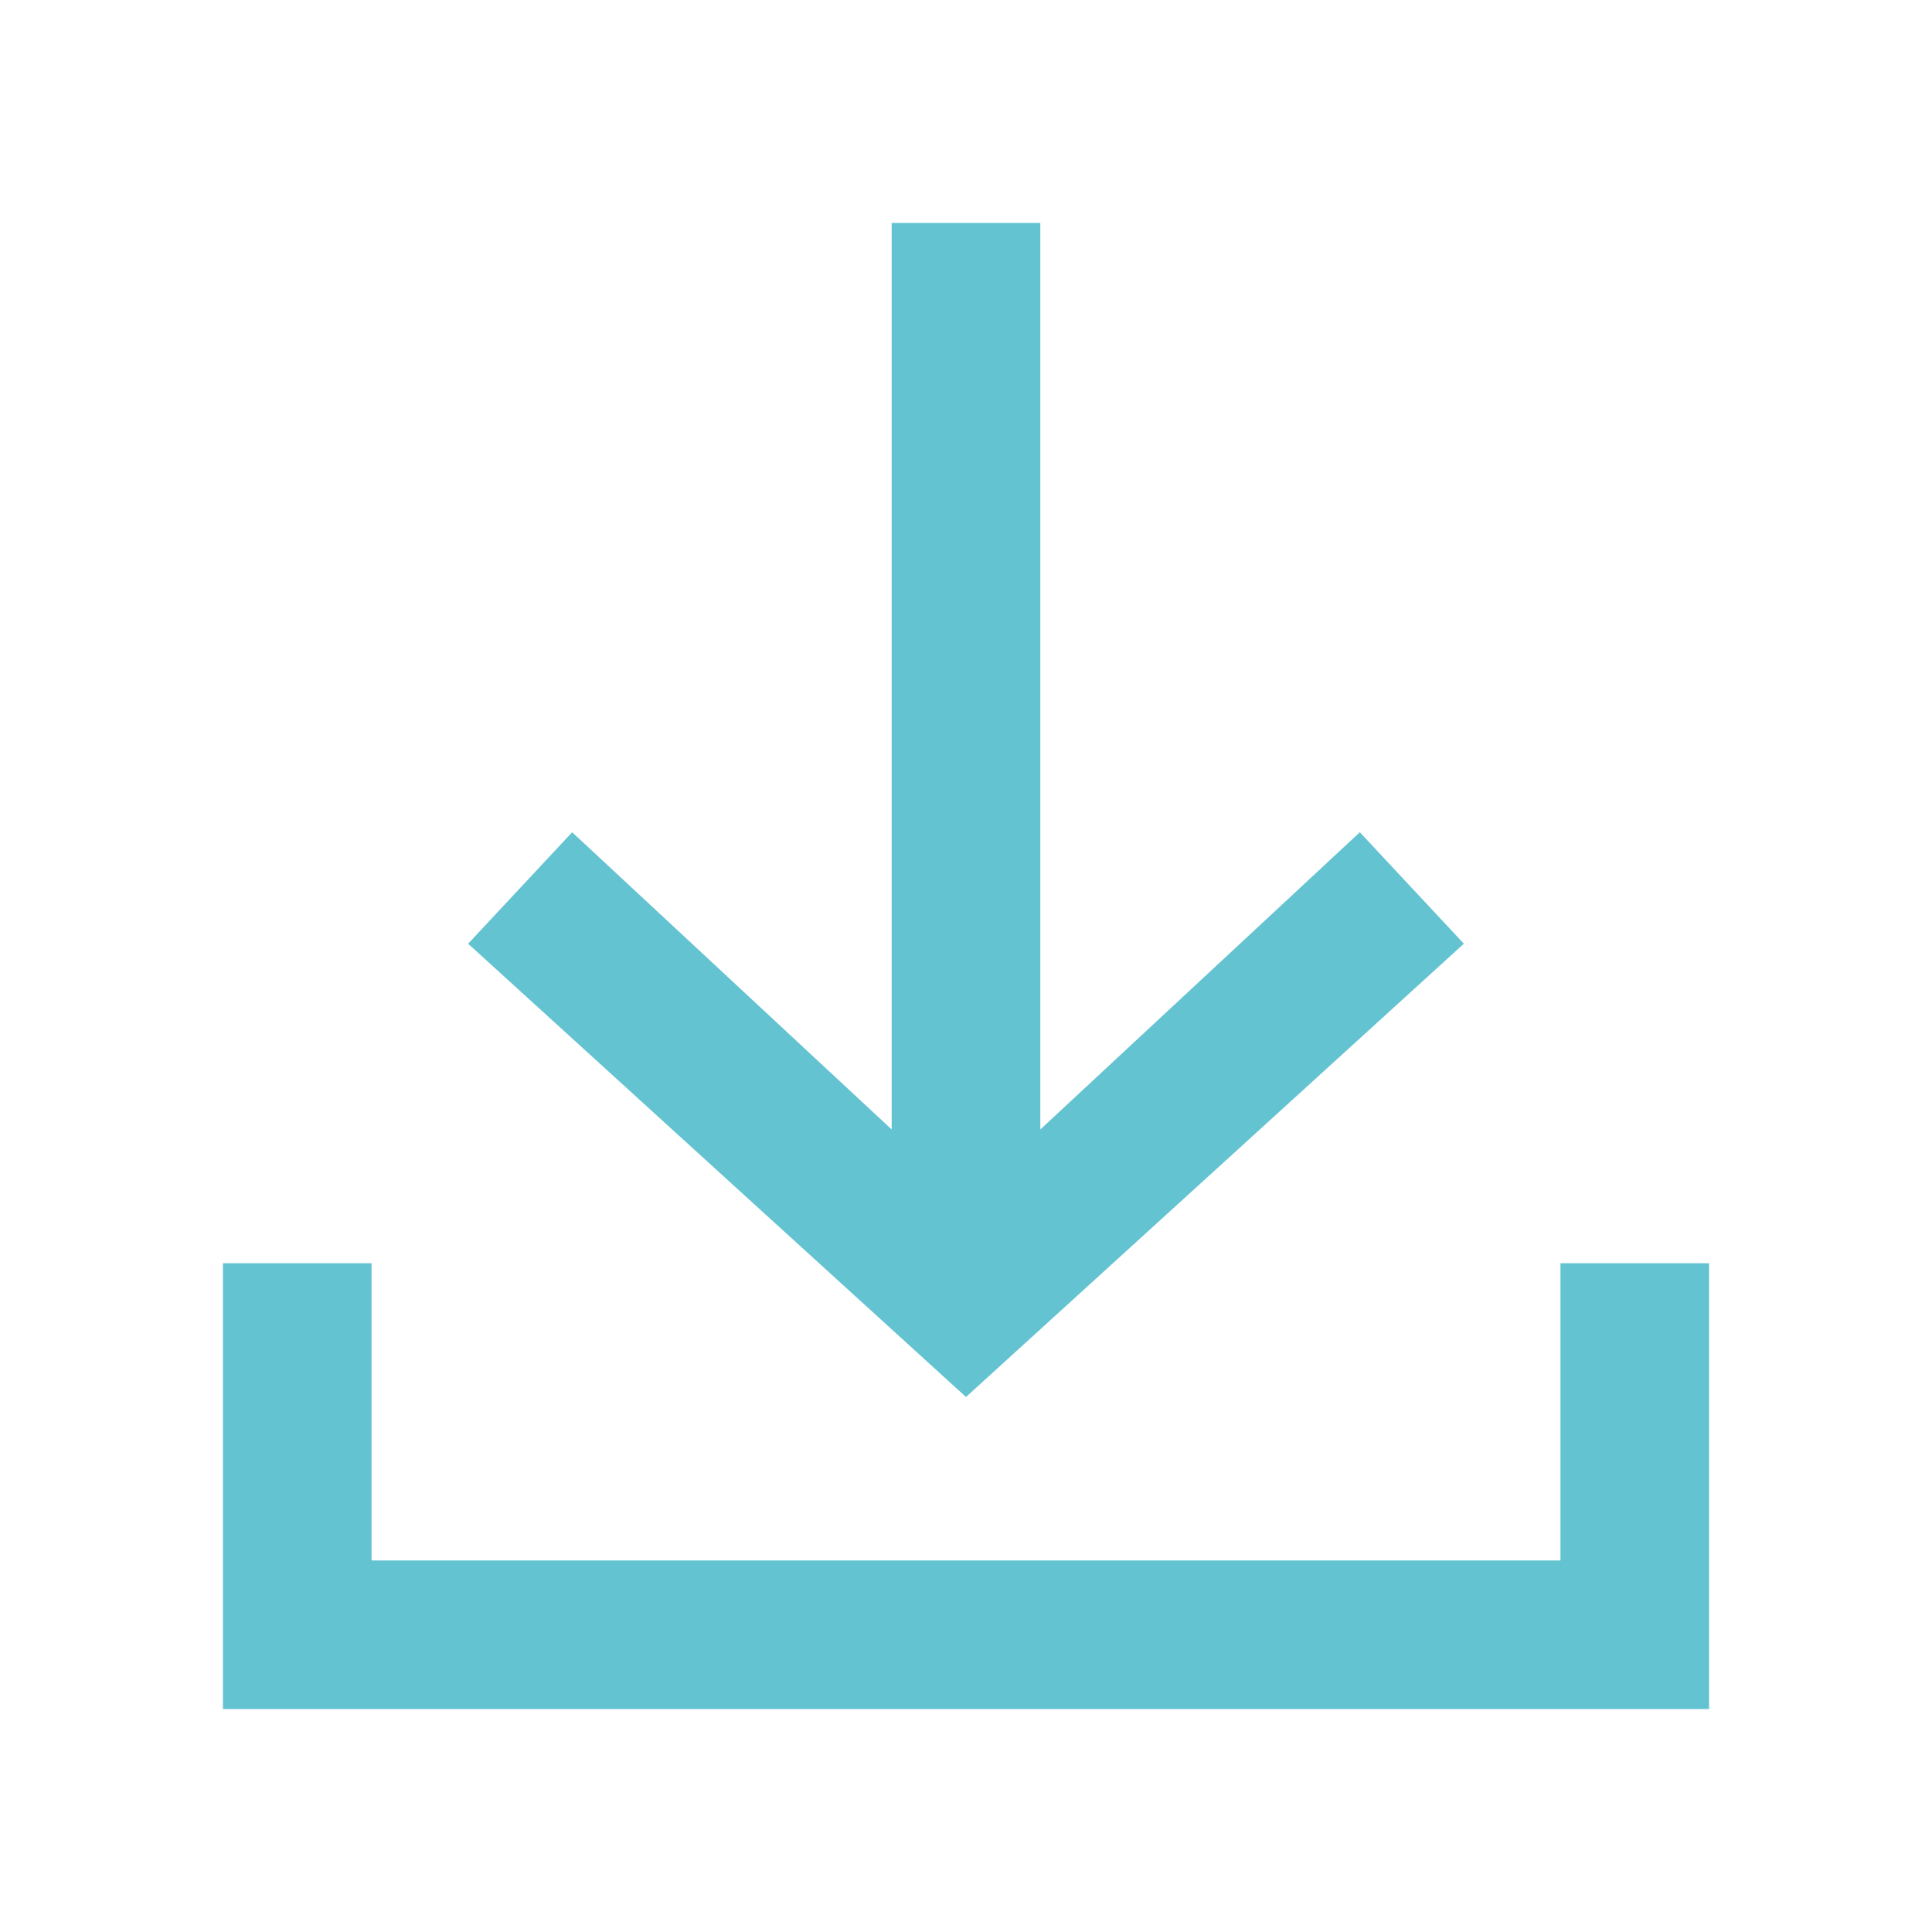
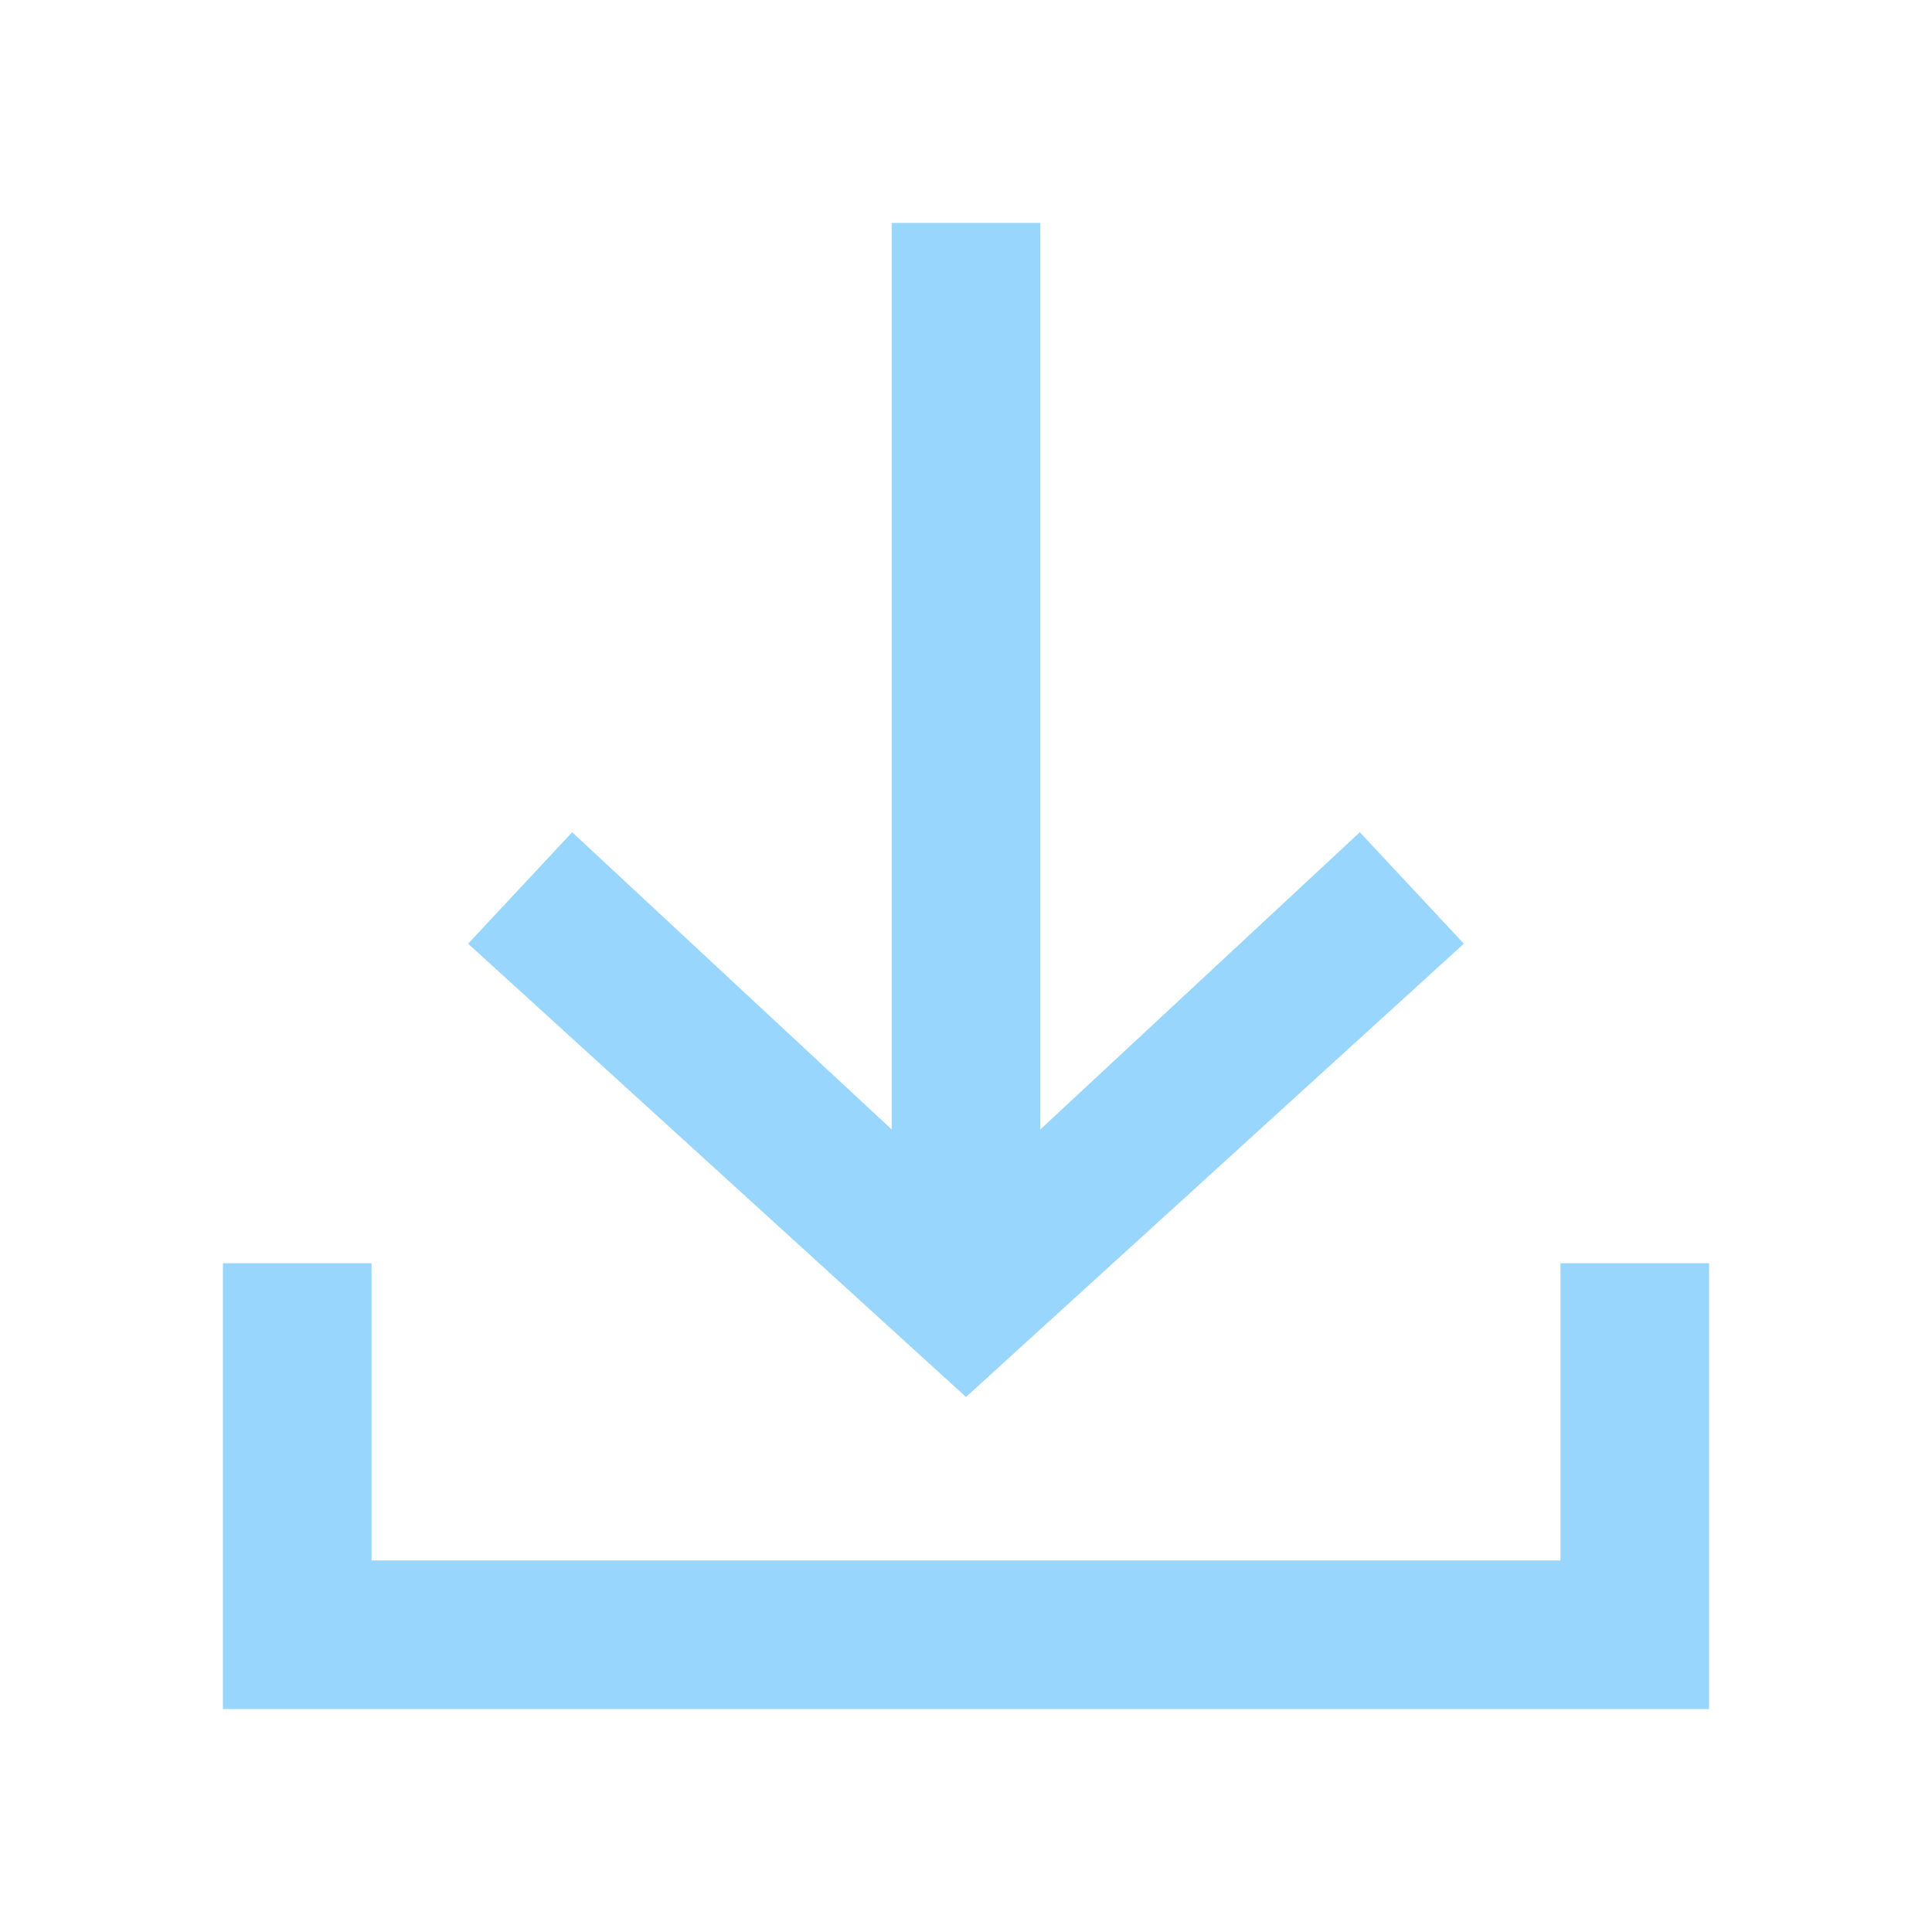
<svg xmlns="http://www.w3.org/2000/svg" version="1.1" id="ic_receive_on" x="0px" y="0px" viewBox="0 0 26 26" style="enable-background:new 0 0 26 26;" xml:space="preserve">
-   <style type="text/css">
- 	.st0{fill:#63C3D1;}
+   <defs id="defs11" />
+   <style type="text/css" id="style2">
+ 	.st0{fill:#F39779;}
	.st1{fill:none;}
</style>
  <g id="Group_8834" transform="translate(1 1)">
-     <path id="Path_18892" class="st0" d="M18.7,11.7l-1.4-1.5l-4.3,4V2h-2v12.2l-4.3-4l-1.4,1.5l6.7,6.1L18.7,11.7z" />
-     <path id="Path_18893" class="st0" d="M20,16v4H4v-4H2v6h20v-6H20z" />
+     <path id="Path_18892" class="st0" d="M18.7,11.7l-1.4-1.5l-4.3,4V2h-2v12.2l-4.3-4l-1.4,1.5l6.7,6.1L18.7,11.7z" style="fill:#98d6fd;fill-opacity:1" />
+     <path id="Path_18893" class="st0" d="M20,16v4H4v-4H2v6h20v-6H20z" style="fill:#98d6fd;fill-opacity:1" />
  </g>
  <path id="Rectangle_4413" class="st1" d="M0,0h26v26H0V0z" />
</svg>
